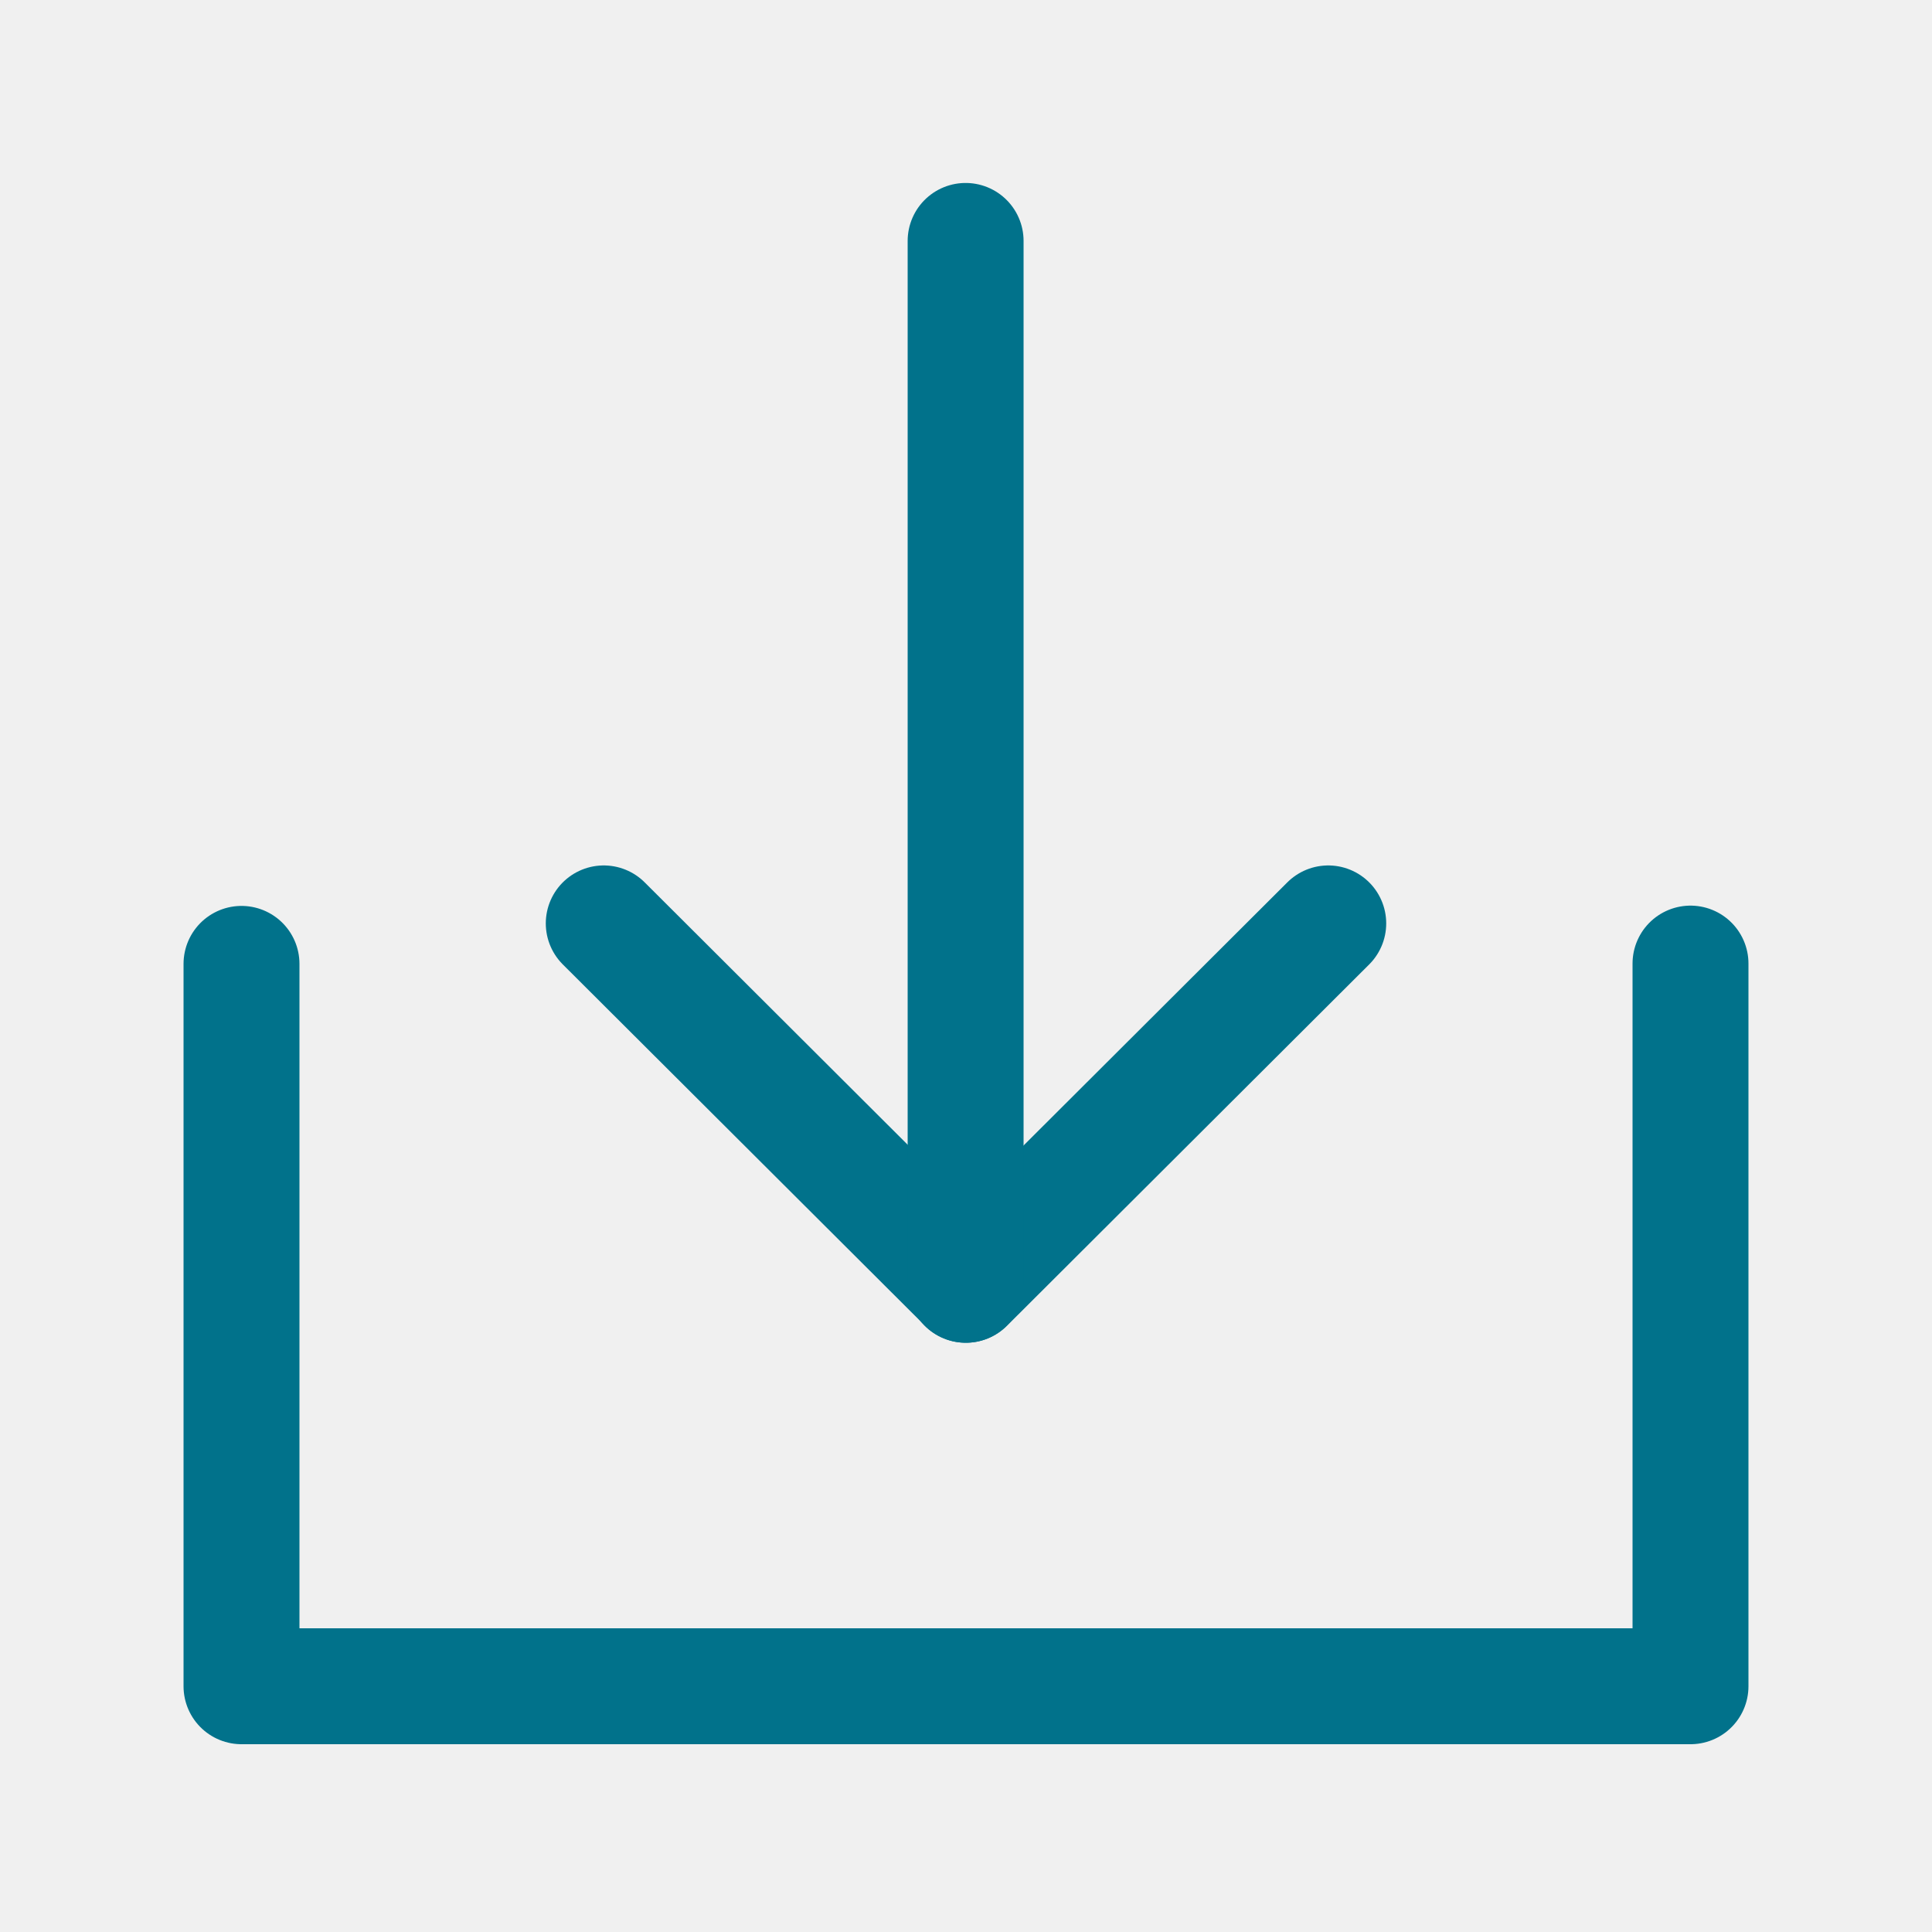
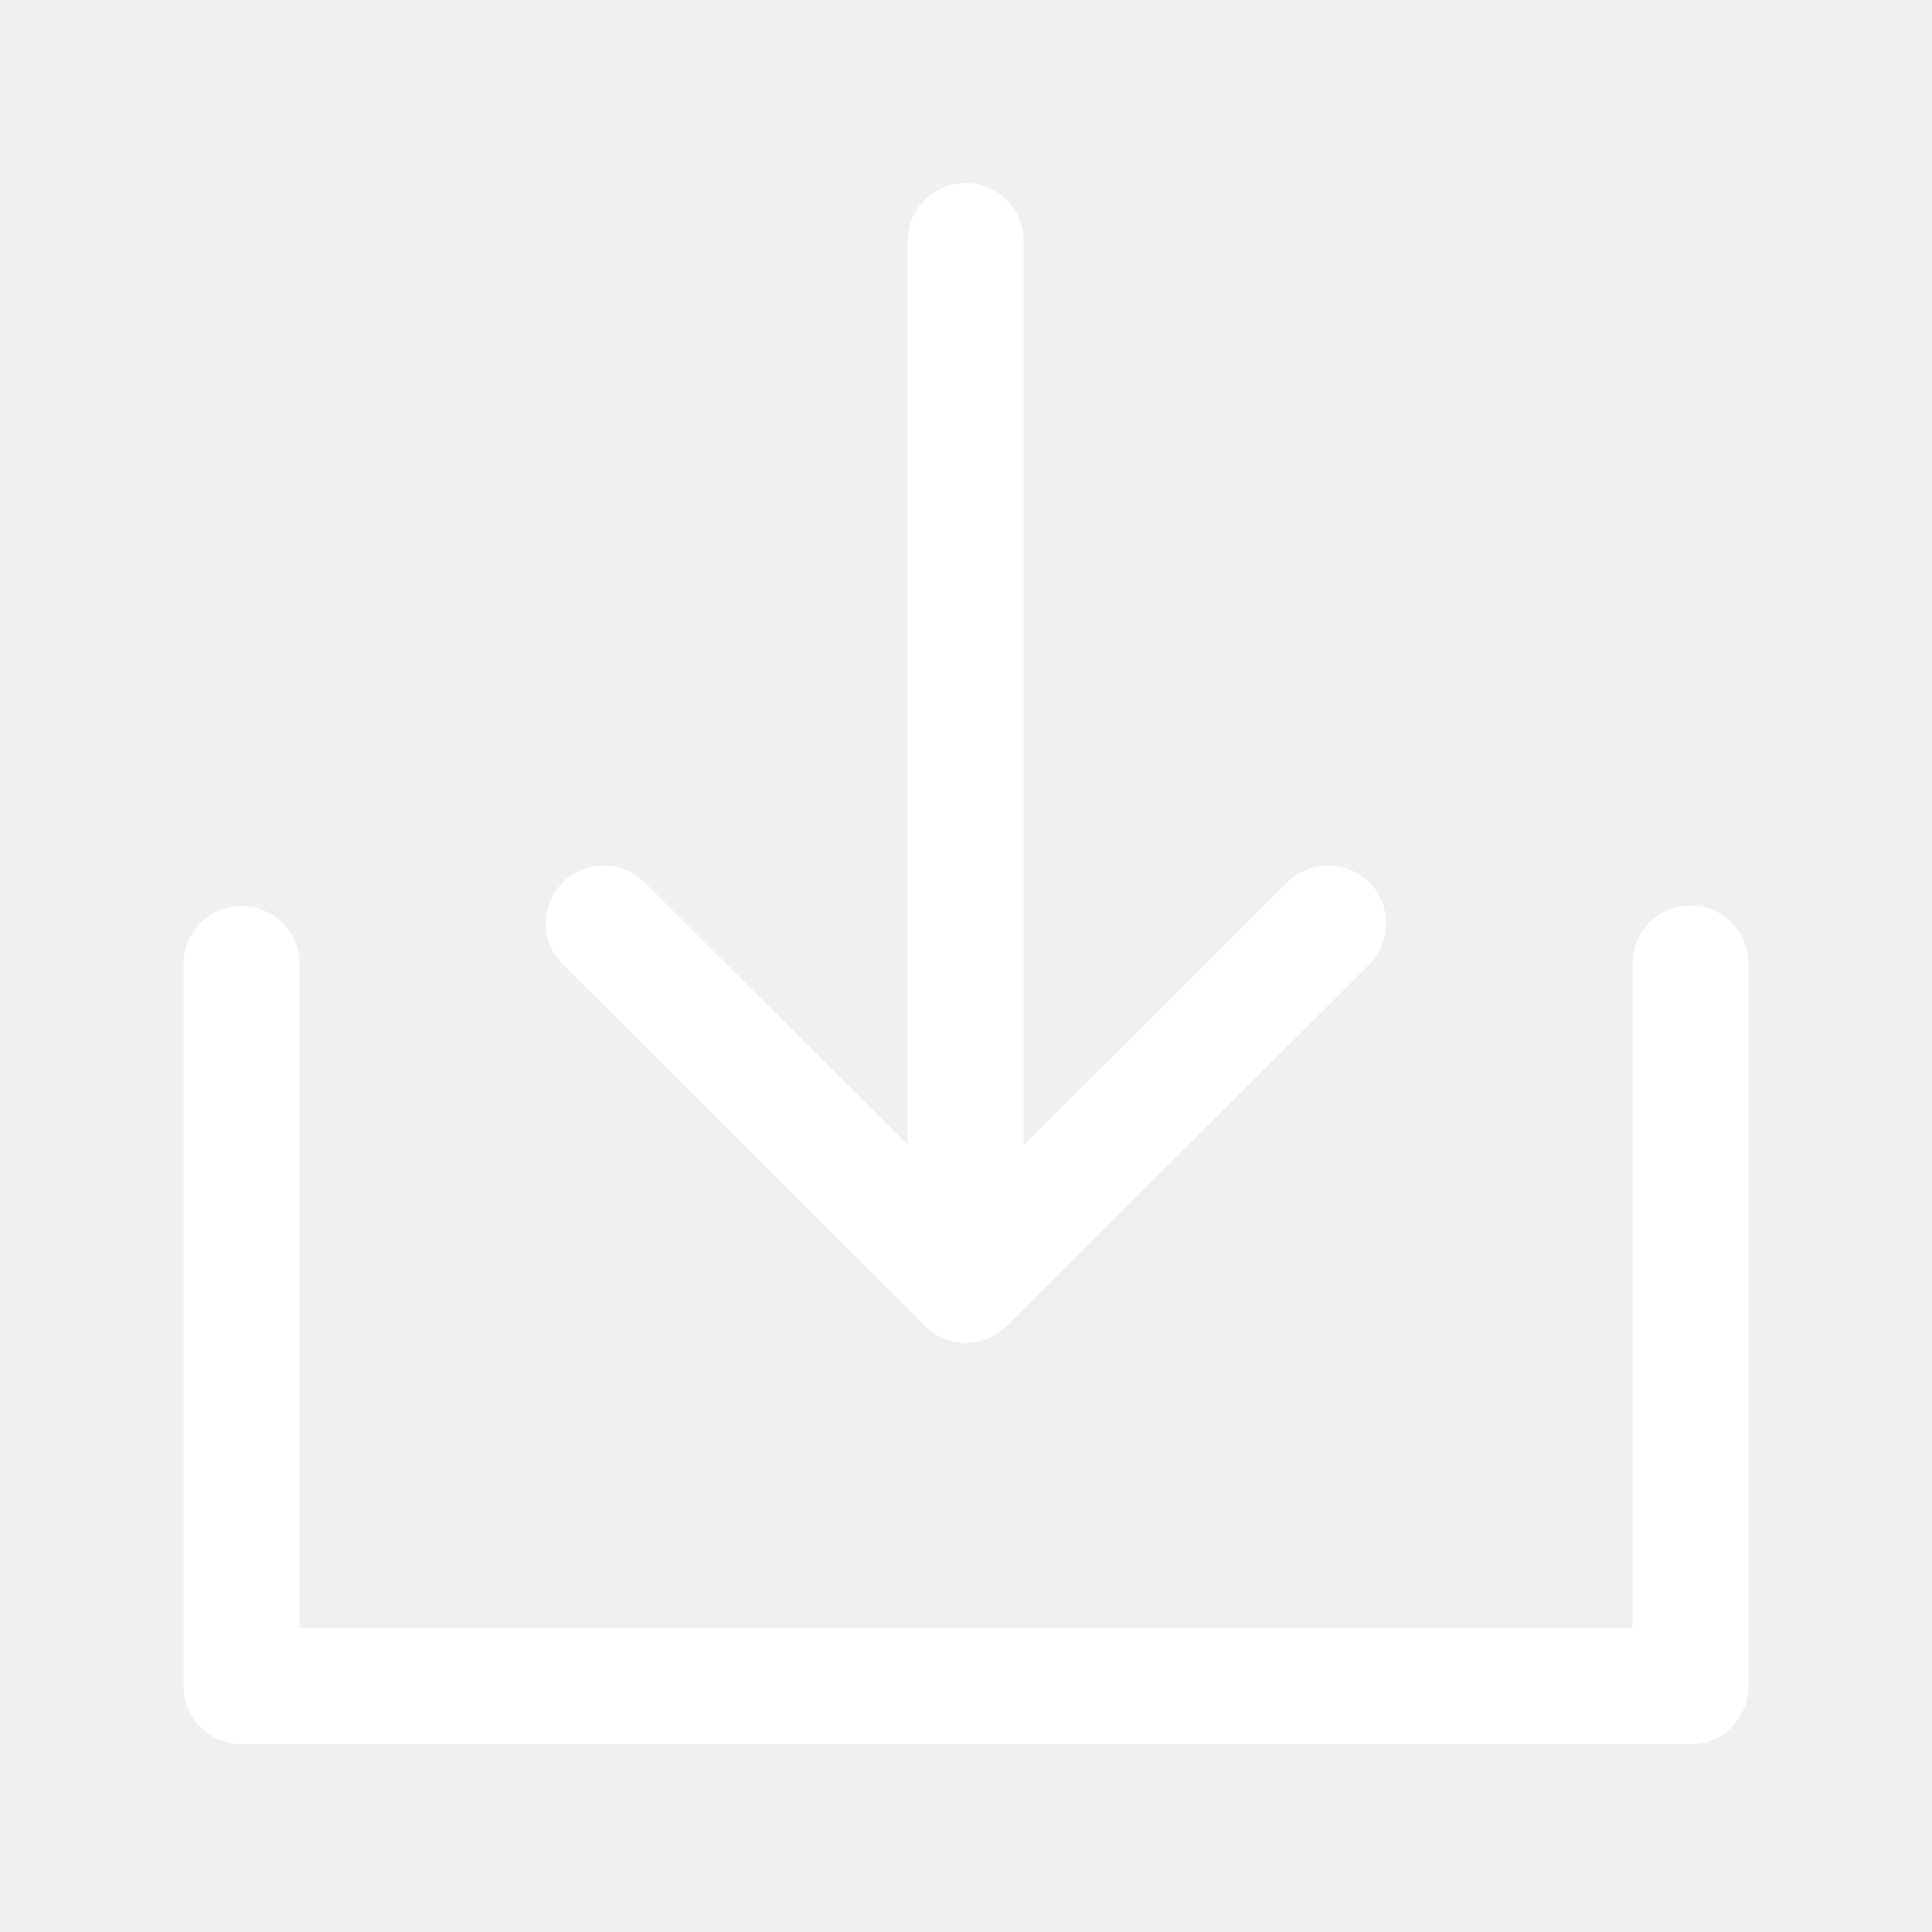
<svg xmlns="http://www.w3.org/2000/svg" width="20" height="20" viewBox="0 0 20 20" fill="none">
-   <path d="M2.5 9.978V17.456H17.5V9.975" stroke="#01728B" stroke-width="1.2" stroke-linecap="round" stroke-linejoin="round" />
-   <path d="M13.75 9.559L10 13.3L6.25 9.559" stroke="#01728B" stroke-width="1.2" stroke-linecap="round" stroke-linejoin="round" />
-   <path d="M9.996 2.494V13.3" stroke="#01728B" stroke-width="1.2" stroke-linecap="round" stroke-linejoin="round" />
+   <path d="M2.5 9.978V17.456H17.5V9.975" stroke="white" stroke-width="1.2" stroke-linecap="round" stroke-linejoin="round" />
+   <path d="M13.75 9.559L10 13.299L6.25 9.559" stroke="white" stroke-width="1.2" stroke-linecap="round" stroke-linejoin="round" />
+   <path d="M9.996 2.494V13.3" stroke="white" stroke-width="1.2" stroke-linecap="round" stroke-linejoin="round" />
</svg>
